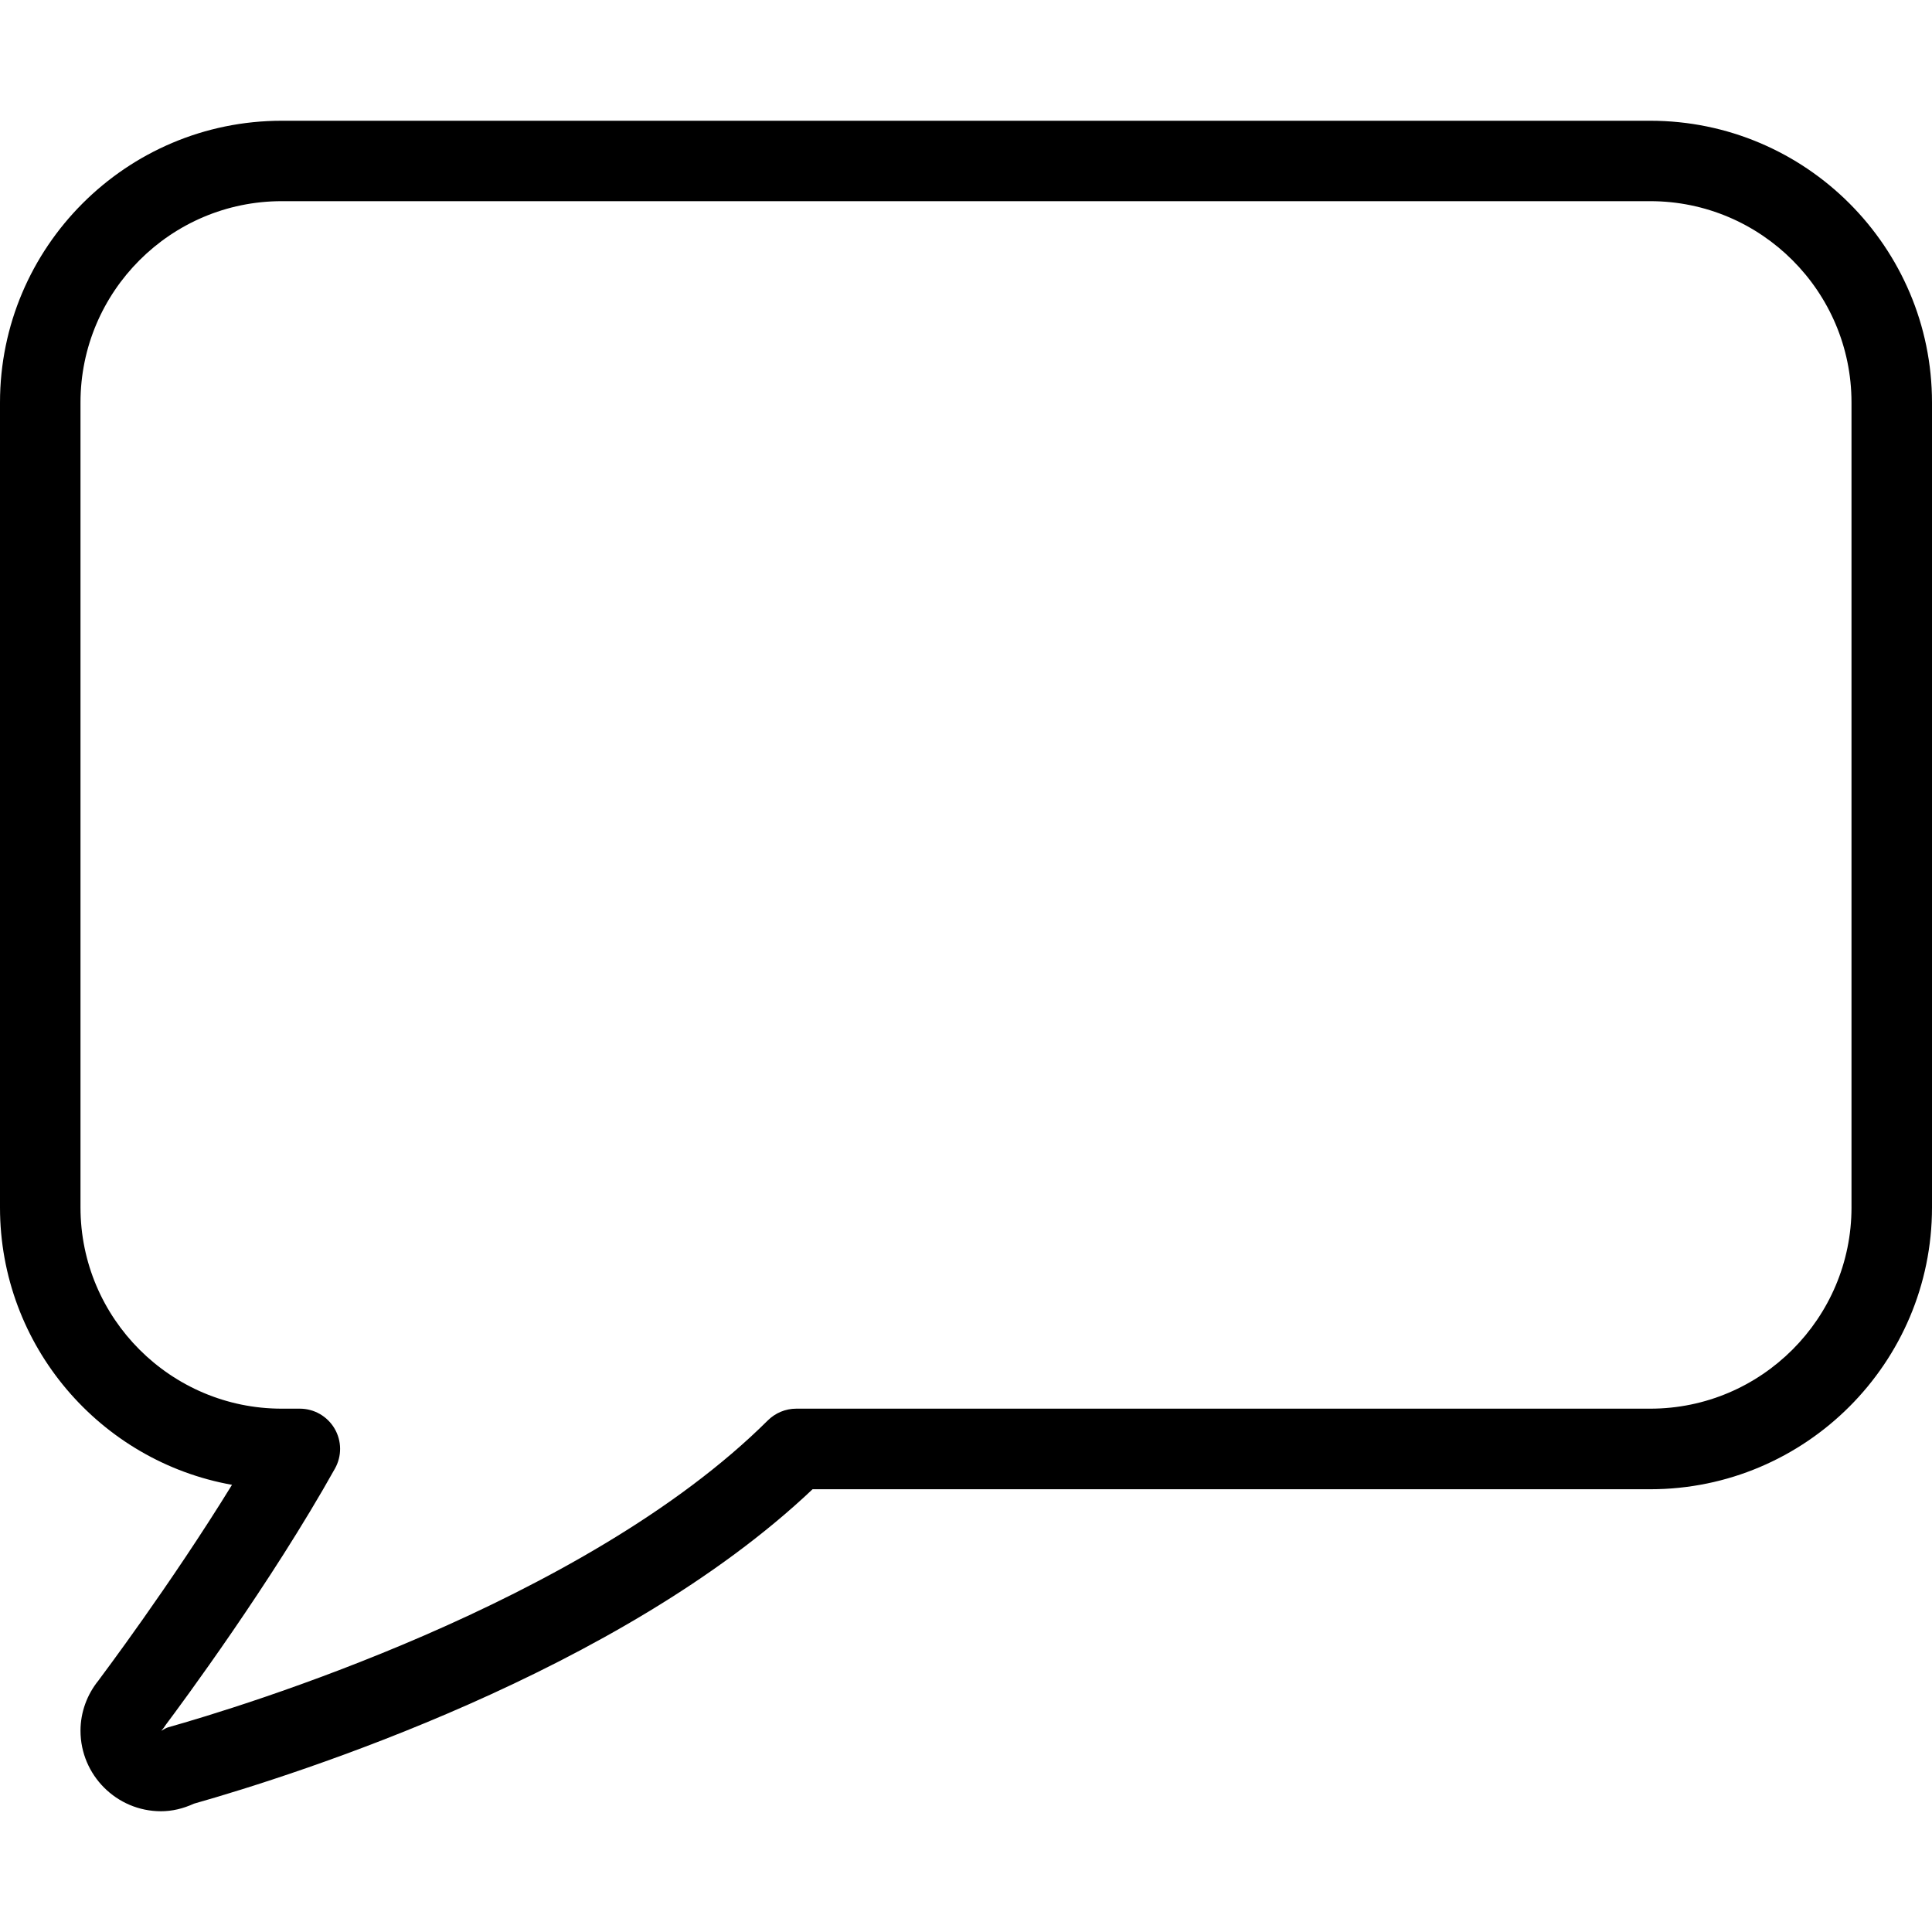
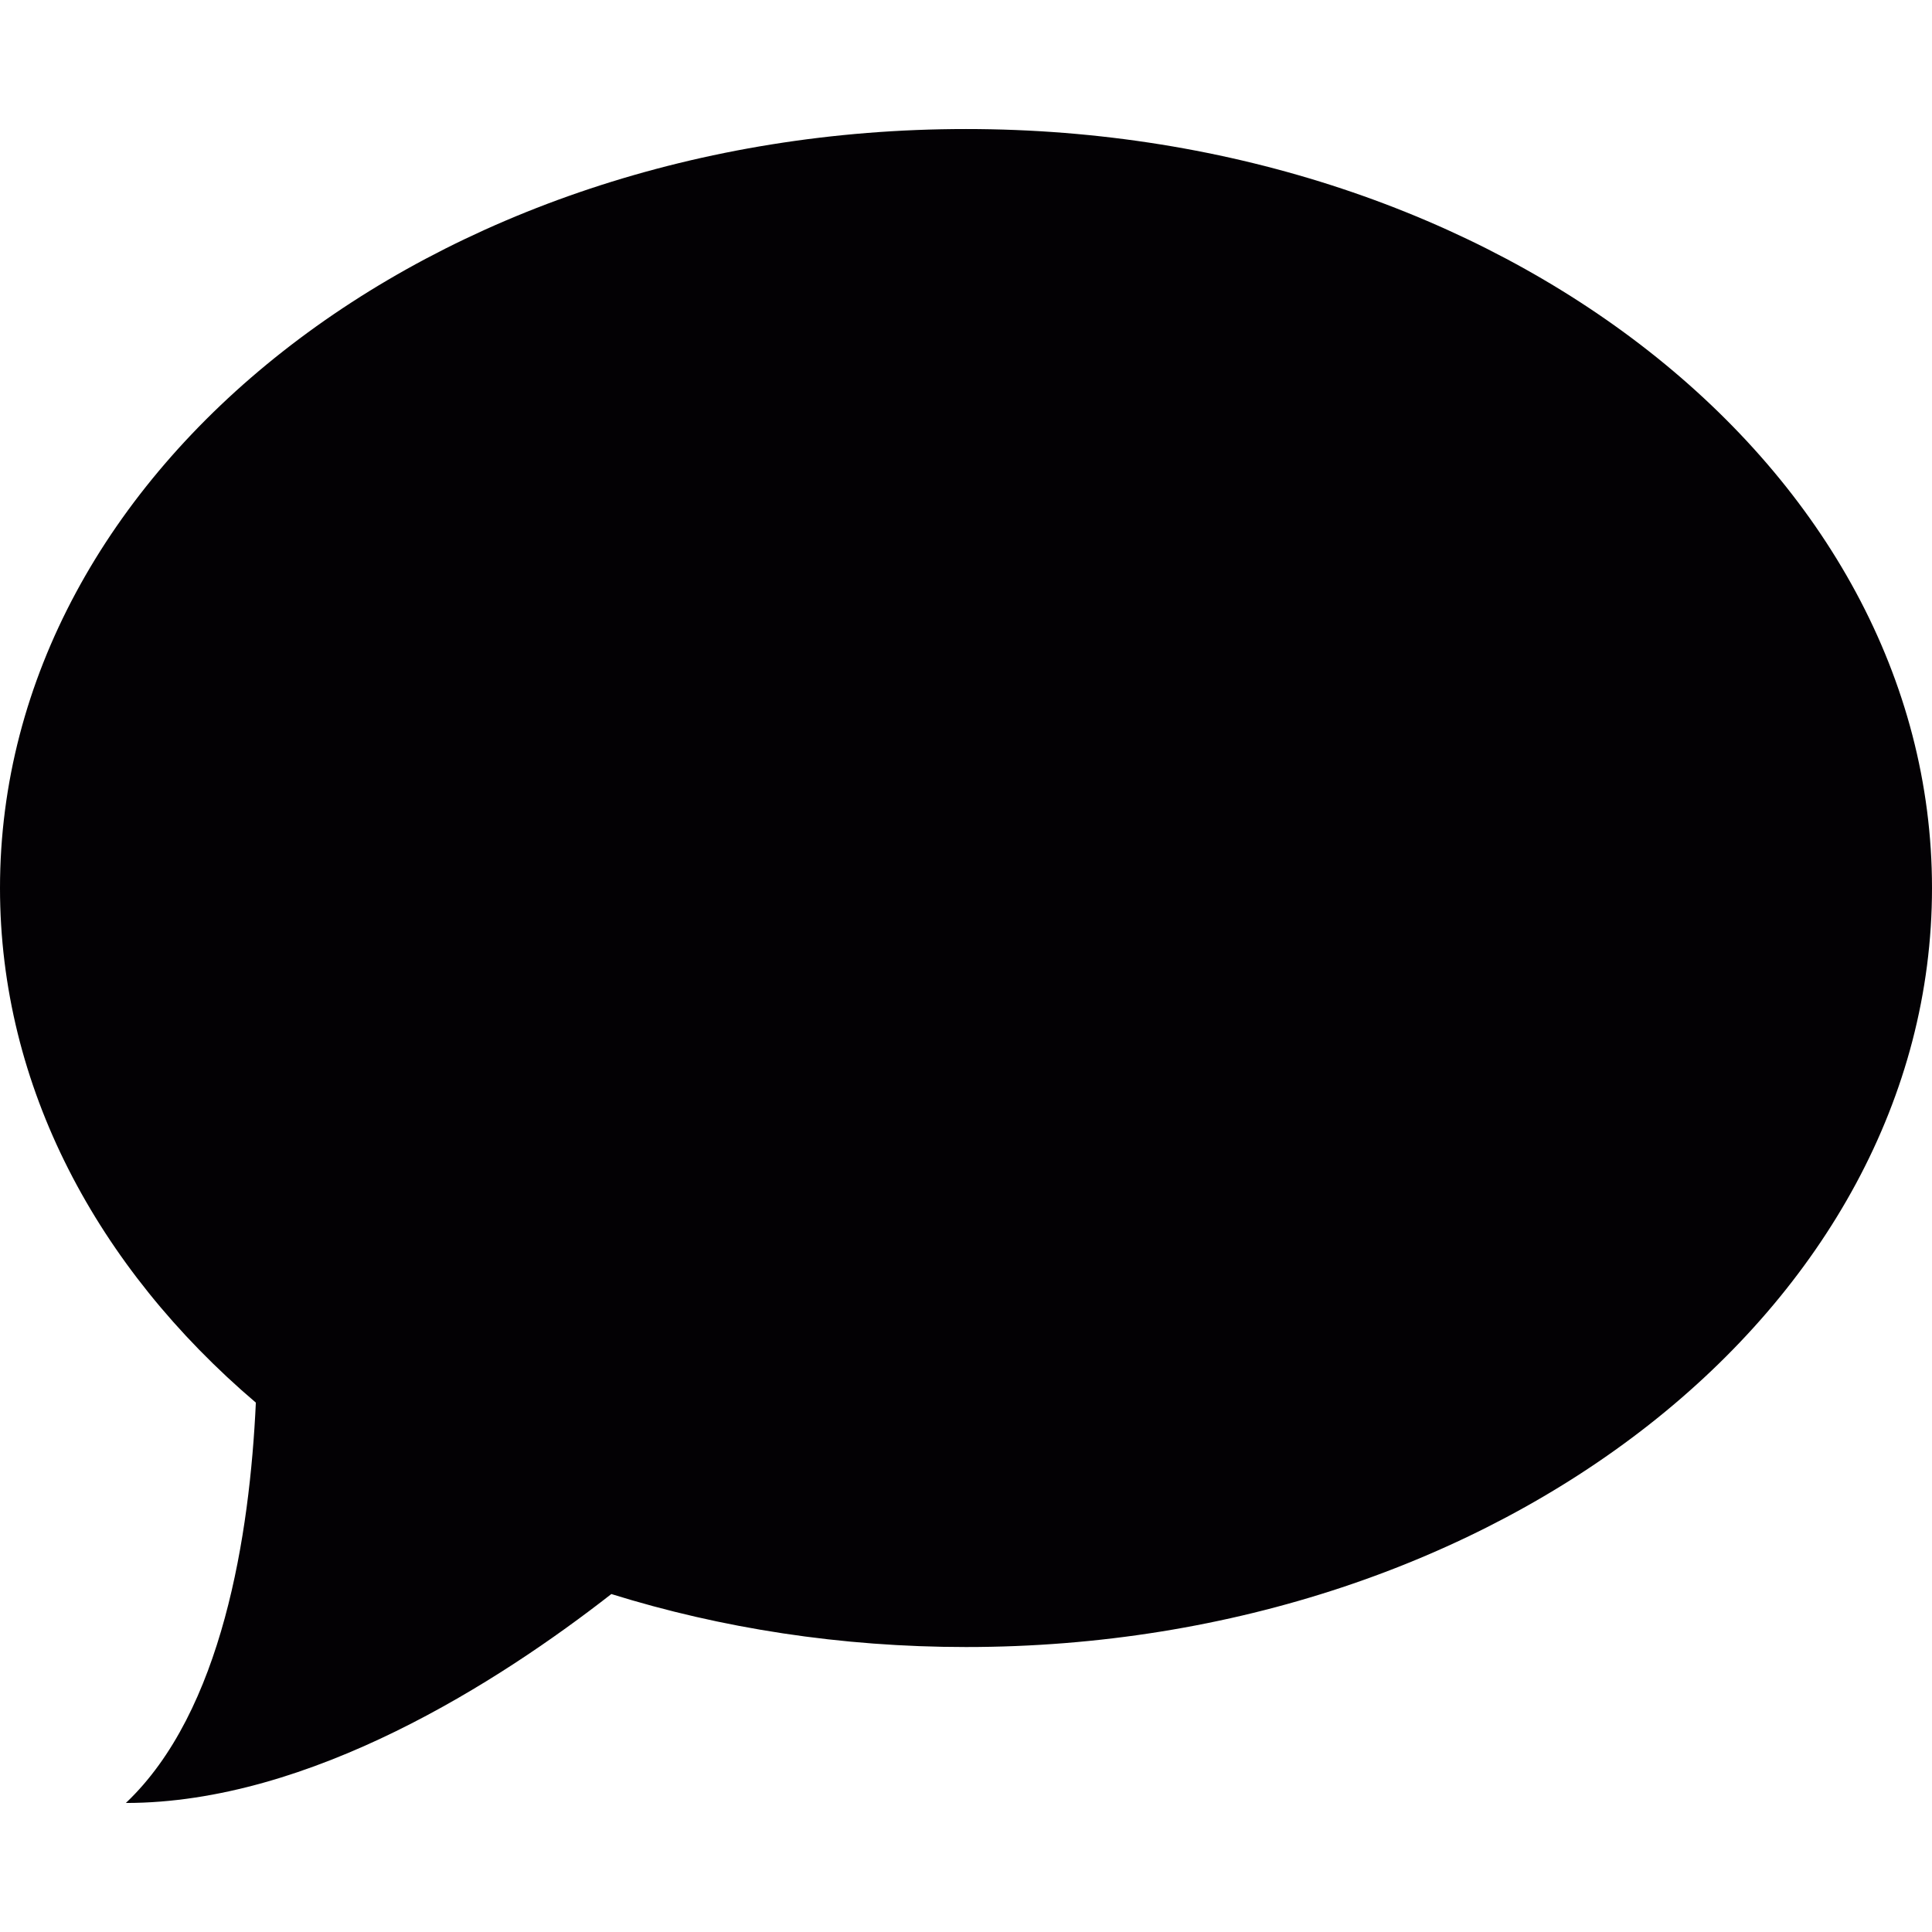
- <svg xmlns="http://www.w3.org/2000/svg" version="1.1" id="Layer_1" x="0px" y="0px" viewBox="0 0 512 512" style="enable-background:new 0 0 512 512;" xml:space="preserve">
+ <svg xmlns="http://www.w3.org/2000/svg" version="1.1" id="Capa_1" x="0px" y="0px" viewBox="0 0 14 14" style="enable-background:new 0 0 14 14;" xml:space="preserve">
  <g>
-     <g>
-       <path d="M437.333,32H74.667C33.493,32,0,65.493,0,106.667V320c0,36.672,26.56,67.264,61.483,73.493    c-16.299,26.496-34.901,51.179-35.115,51.477c-0.064,0.107-0.149,0.192-0.213,0.299c-3.115,3.819-4.821,8.533-4.821,13.397    c0,11.755,9.579,21.333,21.333,21.333c2.923,0,5.845-0.683,8.725-2.005c27.051-7.68,112.832-34.901,163.947-83.328h221.995    C478.507,394.667,512,361.173,512,320V106.667C512,65.493,478.507,32,437.333,32z M490.667,319.979    c0,29.397-23.936,53.333-53.333,53.333H211.008c-2.837,0-5.525,1.131-7.531,3.115c-48.832,48.555-140.864,76.245-158.827,81.301    c-0.704,0.192-1.259,0.597-1.92,0.96c0.469-0.512,0.875-1.067,1.237-1.643c4.117-5.483,27.861-37.547,44.8-67.861    c1.856-3.307,1.813-7.339-0.107-10.603c-1.92-3.264-5.419-5.269-9.195-5.269h-4.8c-29.397,0-53.333-23.936-53.333-53.333V106.645    c0-29.397,23.936-53.333,53.333-53.333h362.667c29.397,0,53.333,23.936,53.333,53.333V319.979z" />
-     </g>
+     <path style="fill:#030104;" d="M7,0.935c-3.866,0-7,2.463-7,5.5c0,1.438,0.703,2.749,1.854,3.729   c-0.044,0.955-0.242,2.239-0.942,2.901c1.337,0,2.706-0.88,3.518-1.514c0.796,0.248,1.663,0.384,2.57,0.384c3.866,0,7-2.463,7-5.5   S10.866,0.935,7,0.935z" />
  </g>
  <g>
</g>
  <g>
</g>
  <g>
</g>
  <g>
</g>
+   <g>
+ </g>
+   <g>
+ </g>
+   <g>
+ </g>
+   <g>
+ </g>
+   <g>
+ </g>
+   <g>
+ </g>
+   <g>
+ </g>
+   <g>
+ </g>
+   <g>
+ </g>
+   <g>
+ </g>
+   <g>
+ </g>
</svg>
